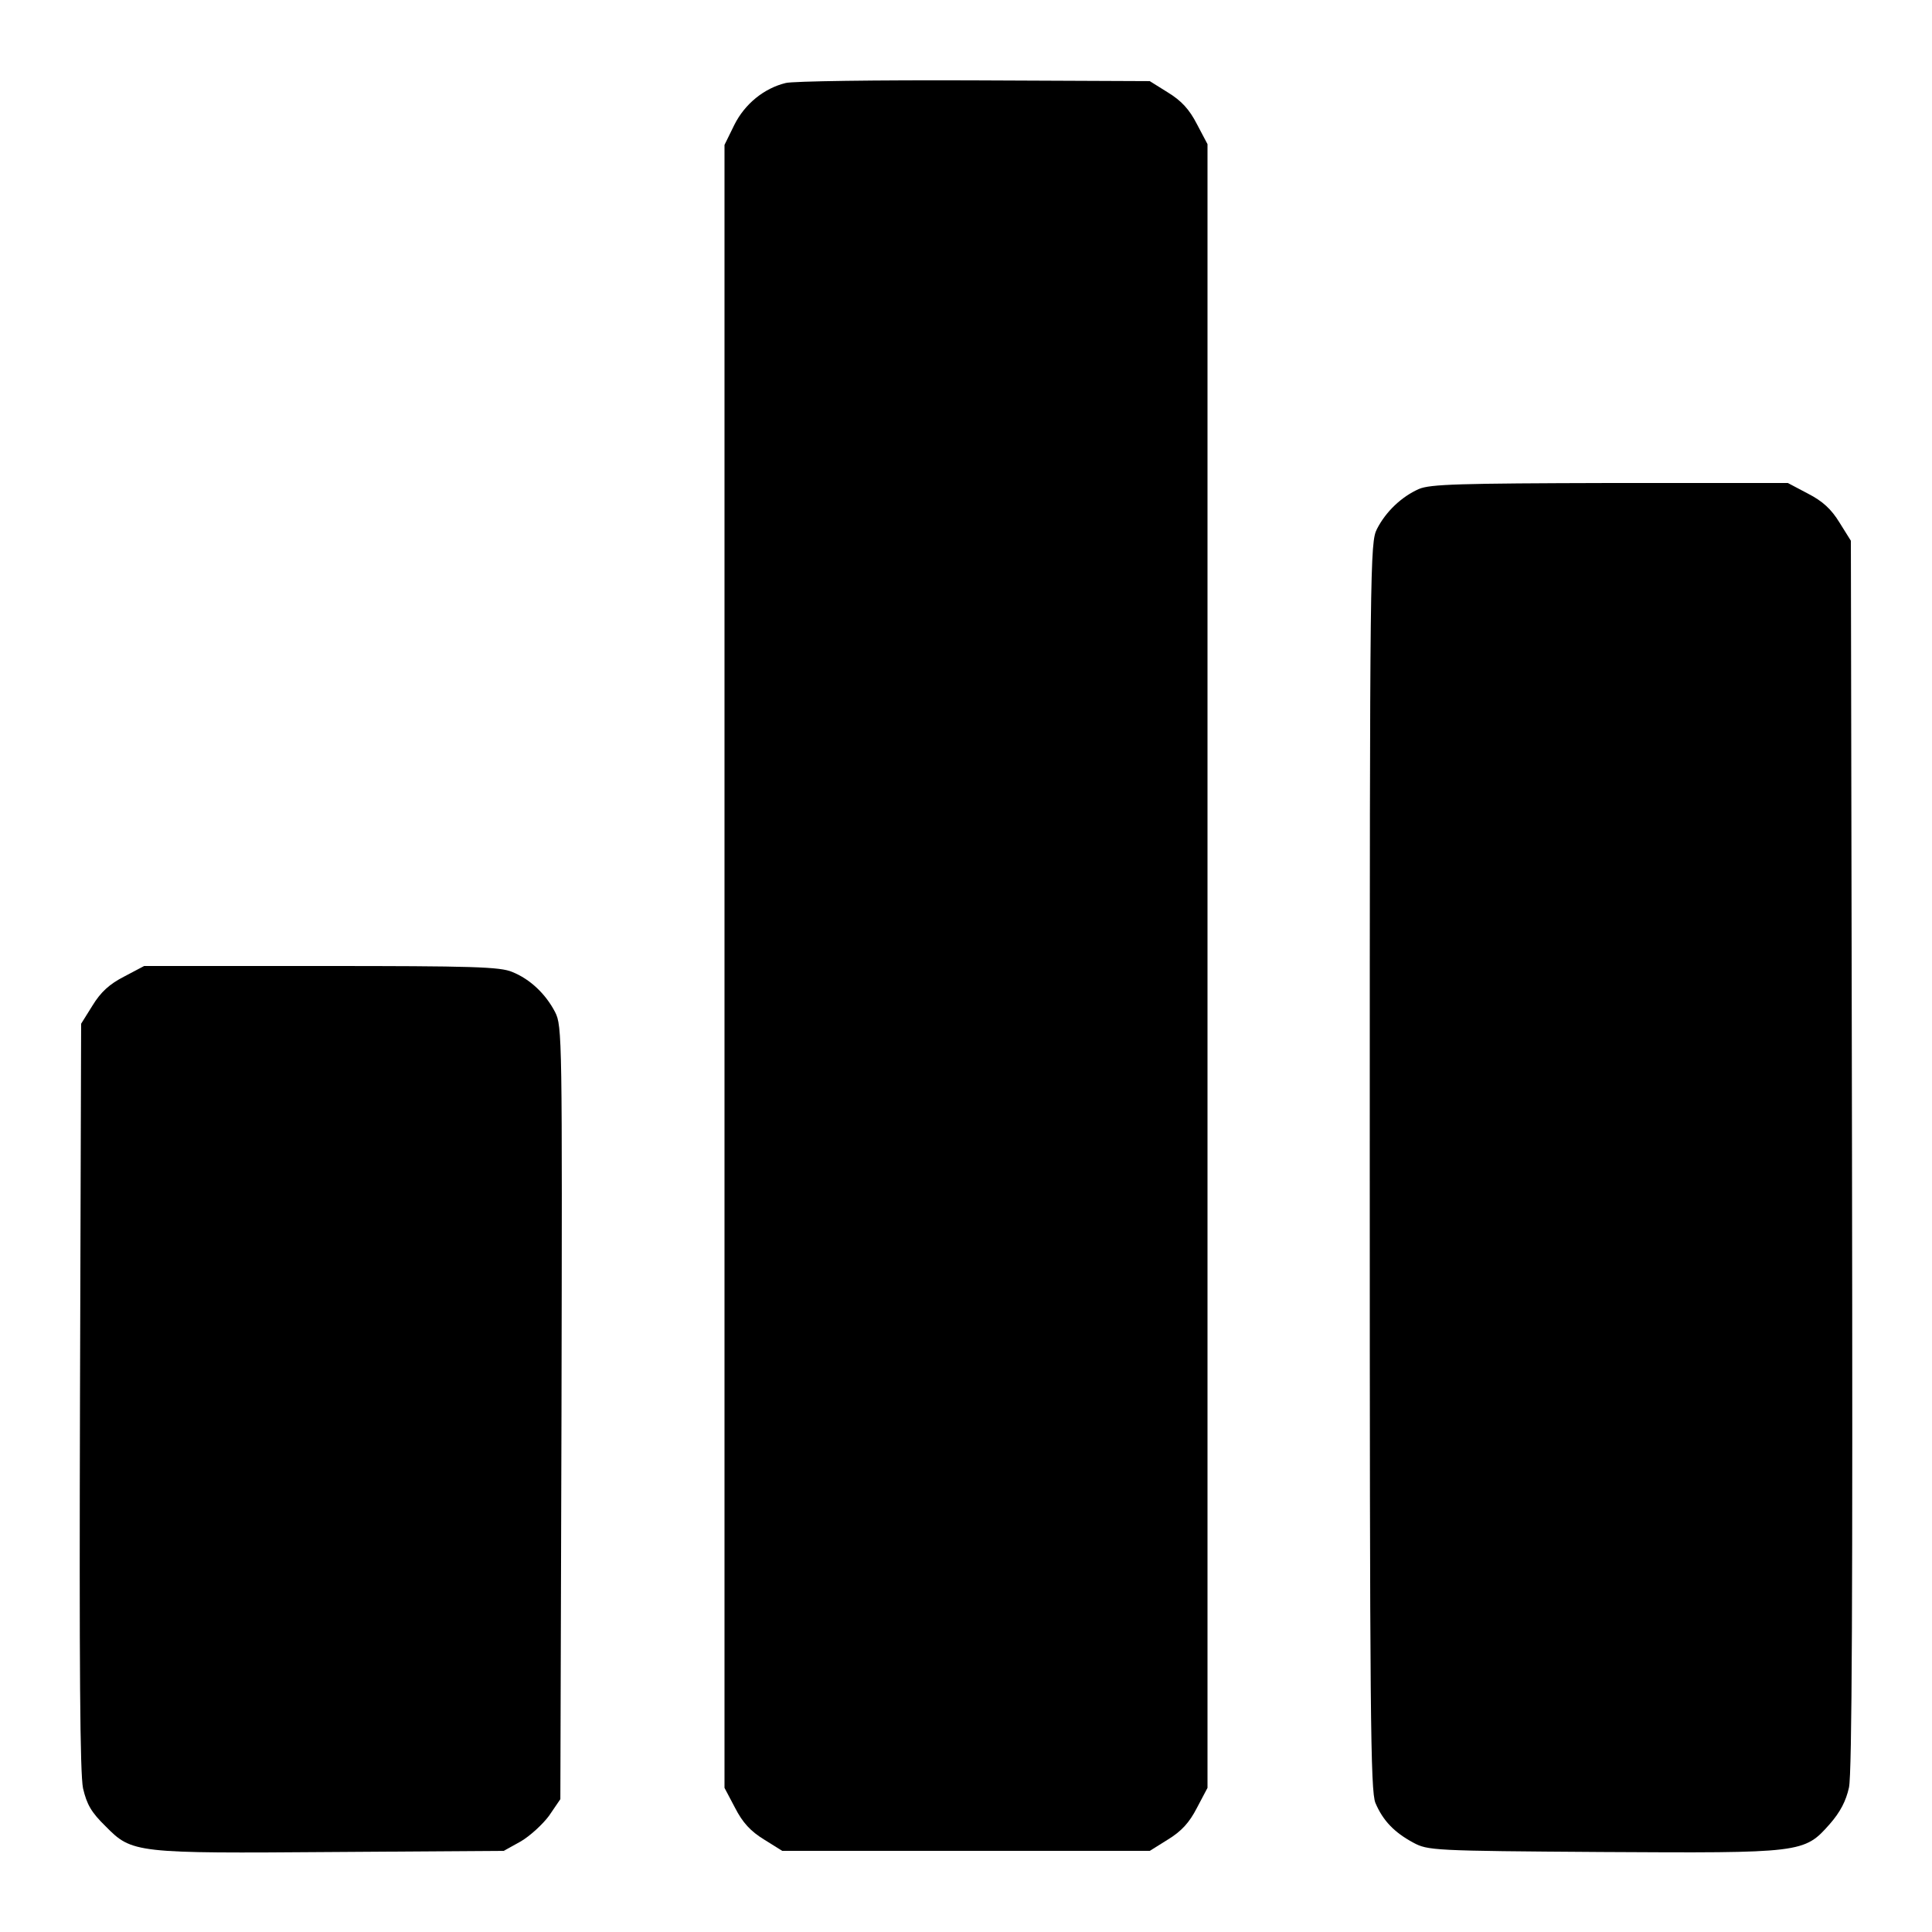
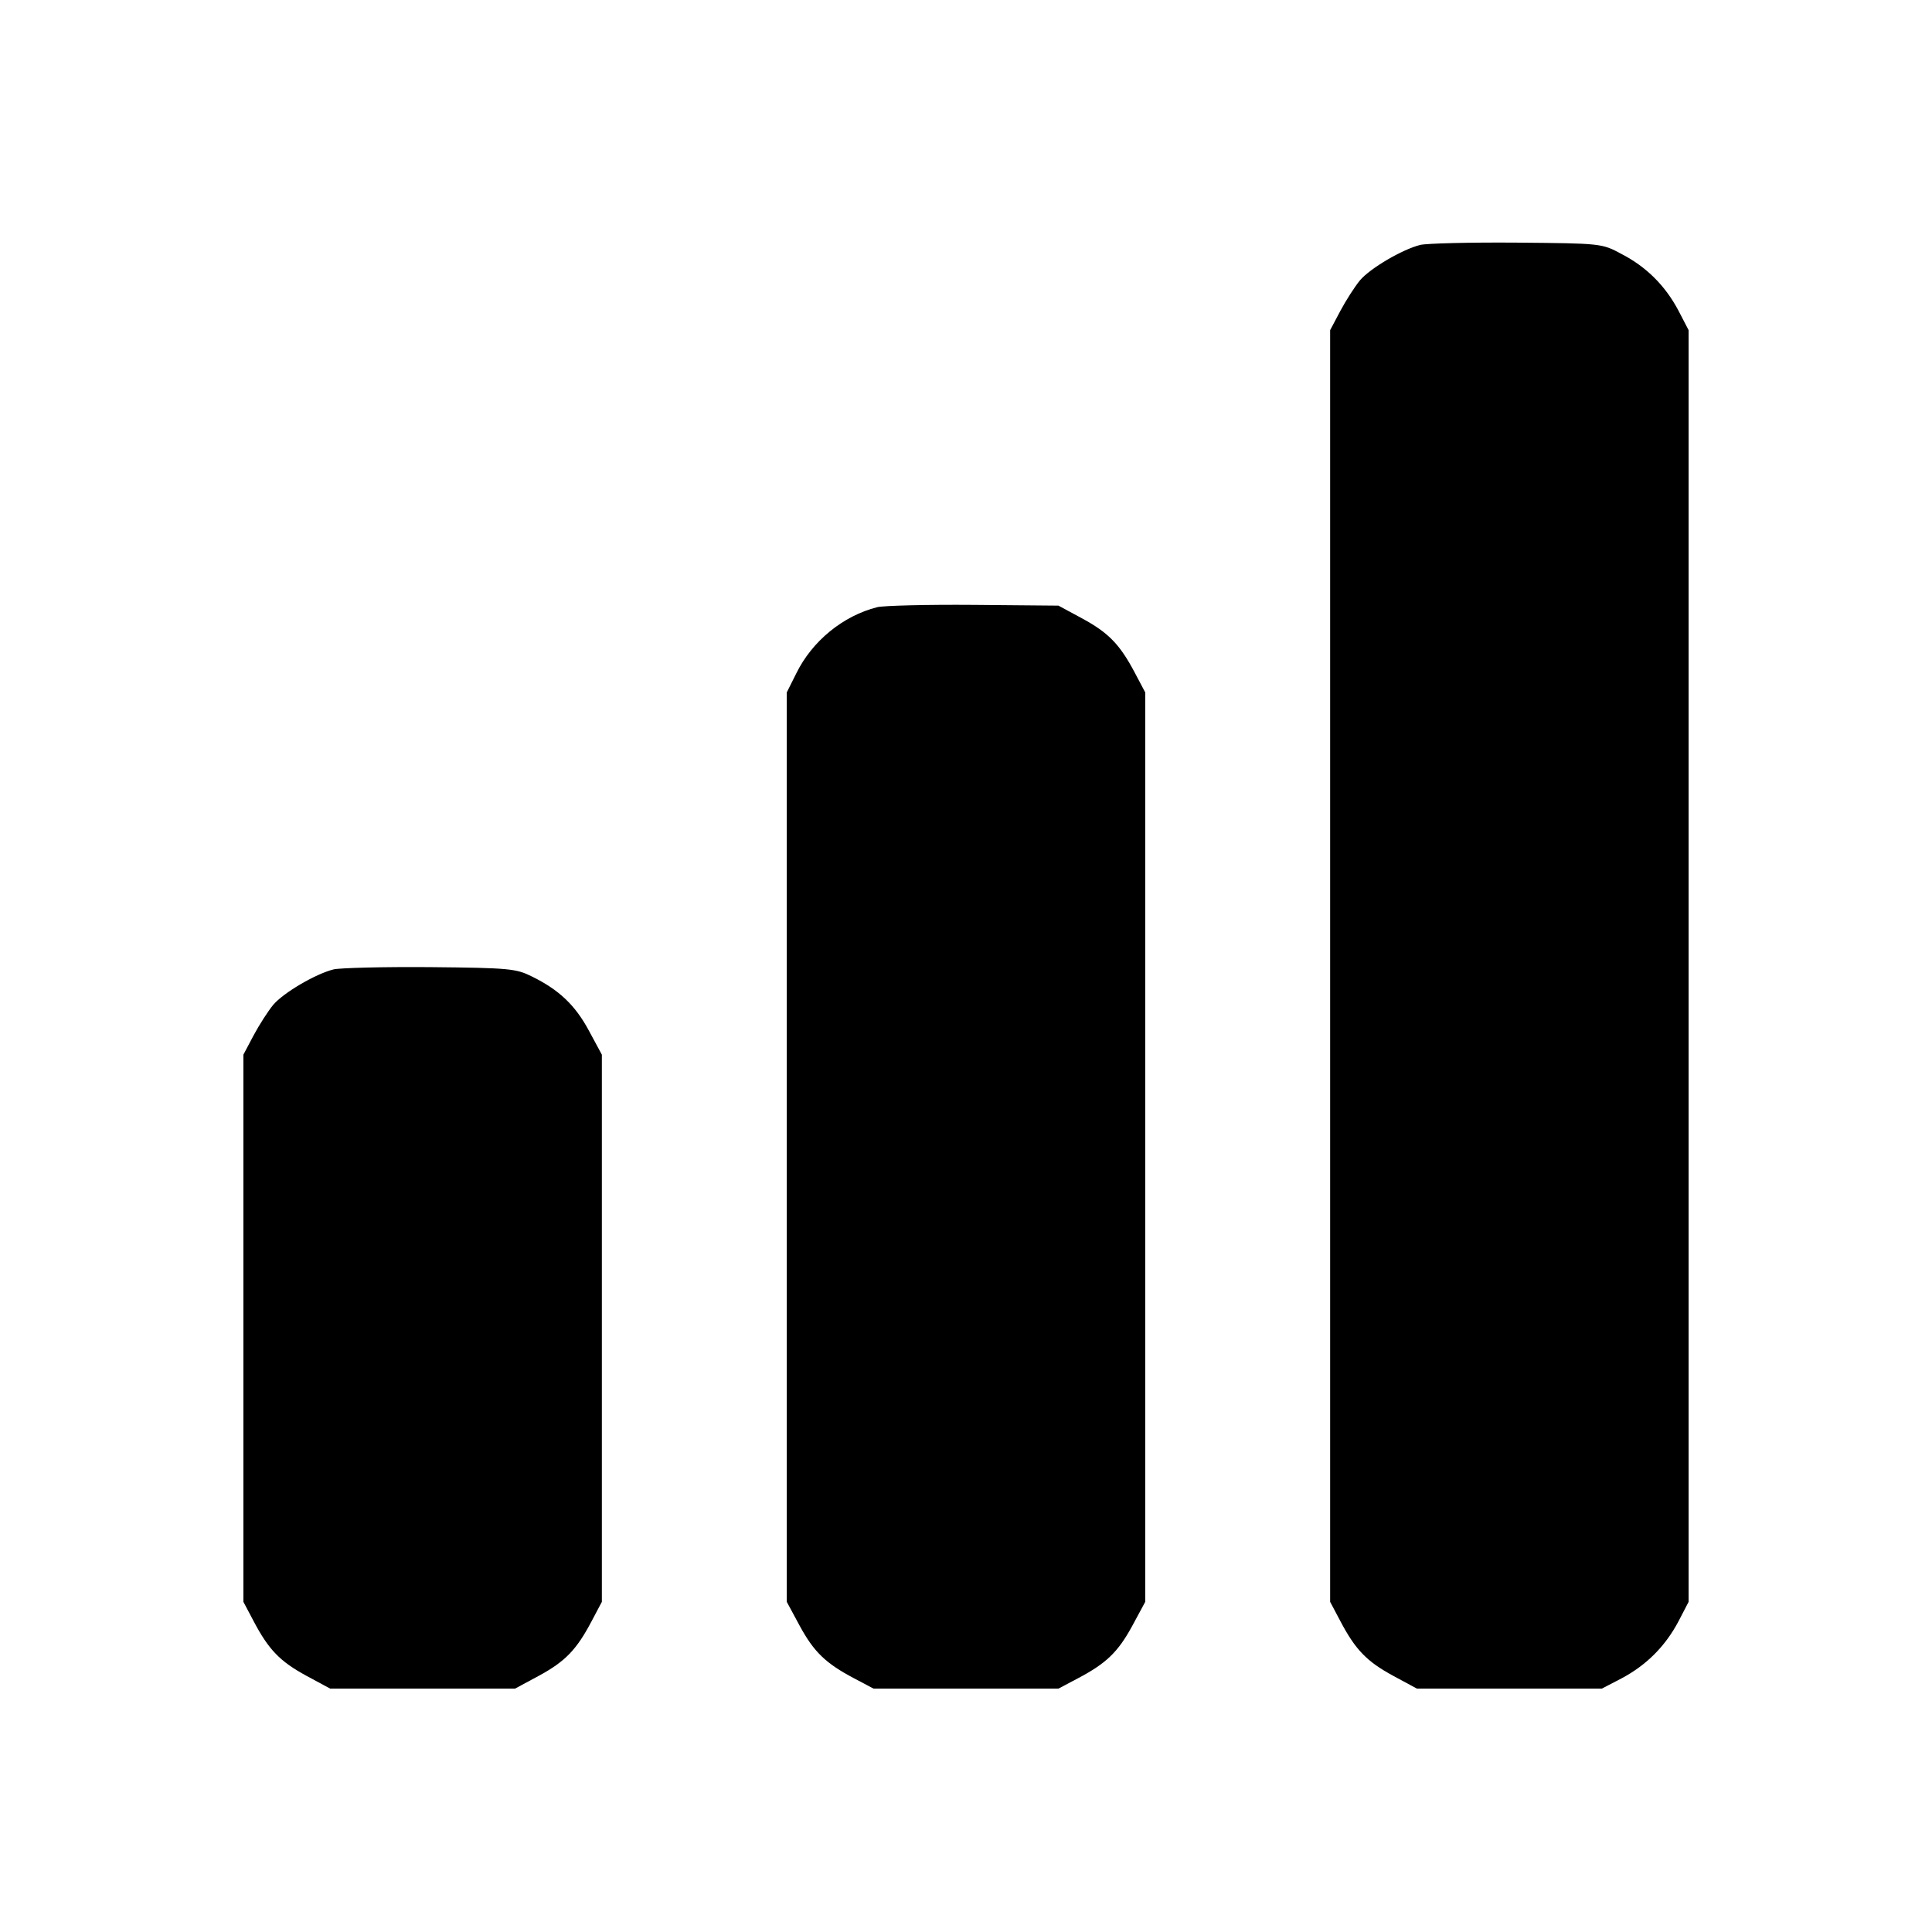
<svg xmlns="http://www.w3.org/2000/svg" version="1.0" width="512pt" height="512pt" viewBox="0 0 512 512" preserveAspectRatio="xMidYMid meet">
  <g transform="translate(0,512) scale(0.1,-0.1)" fill="#000000" stroke="none">
-     <path d="M2082 4900 c-57 -14 -108 -55 -136 -111 l-26 -53 0 -2177 0 -2177 28 -53 c20 -39 41 -62 77 -84 l48 -30 487 0 487 0 48 30 c36 22 57 45 77 84 l28 53 0 2178 0 2178 -28 53 c-20 39 -41 62 -77 84 l-48 30 -466 2 c-256 1 -481 -2 -499 -7z" />
-     <path d="M3760 3824 c-45 -20 -87 -59 -111 -106 -18 -36 -19 -83 -19 -1688 0 -1467 2 -1655 15 -1688 20 -47 50 -78 100 -105 39 -21 51 -22 499 -25 532 -3 537 -3 605 74 28 32 43 61 51 97 8 37 10 512 8 1678 l-3 1626 -30 48 c-22 36 -45 57 -84 77 l-53 28 -472 0 c-398 -1 -476 -3 -506 -16z" />
-     <path d="M329 2532 c-39 -20 -62 -41 -84 -77 l-30 -48 -3 -986 c-2 -725 0 -1000 8 -1040 10 -43 22 -64 60 -101 70 -71 78 -72 605 -68 l450 3 45 25 c24 14 58 45 75 68 l30 44 3 1024 c2 994 2 1025 -17 1062 -25 48 -66 87 -113 106 -32 14 -105 16 -507 16 l-469 0 -53 -28z" />
+     <path d="M3764 4471 c-48 -12 -133 -62 -160 -94 -14 -17 -37 -53 -52 -81 l-27 -51 0 -1685 0 -1685 27 -51 c40 -76 70 -107 140 -145 l63 -34 245 0 245 0 52 27 c66 35 116 85 151 151 l27 52 0 1685 0 1685 -27 52 c-35 66 -85 116 -151 150 -52 28 -53 28 -277 30 -124 1 -239 -2 -256 -6z" />
+     <path d="M2325 3511 c-91 -23 -173 -90 -215 -176 l-25 -50 0 -1205 0 -1205 34 -63 c38 -70 69 -100 145 -140 l51 -27 245 0 245 0 51 27 c76 40 107 70 145 140 l34 63 0 1205 0 1205 -27 51 c-40 76 -70 107 -140 145 l-63 34 -225 2 c-124 1 -238 -2 -255 -6z" />
+     <path d="M884 2551 c-48 -12 -133 -62 -160 -94 -14 -17 -37 -53 -52 -81 l-27 -51 0 -725 0 -725 27 -51 c40 -76 70 -107 140 -145 l63 -34 245 0 245 0 63 34 c70 38 100 69 140 145 l27 51 0 725 0 725 -34 63 c-37 69 -80 109 -151 144 -42 21 -59 23 -270 25 -124 1 -239 -2 -256 -6z" />
  </g>
</svg>
